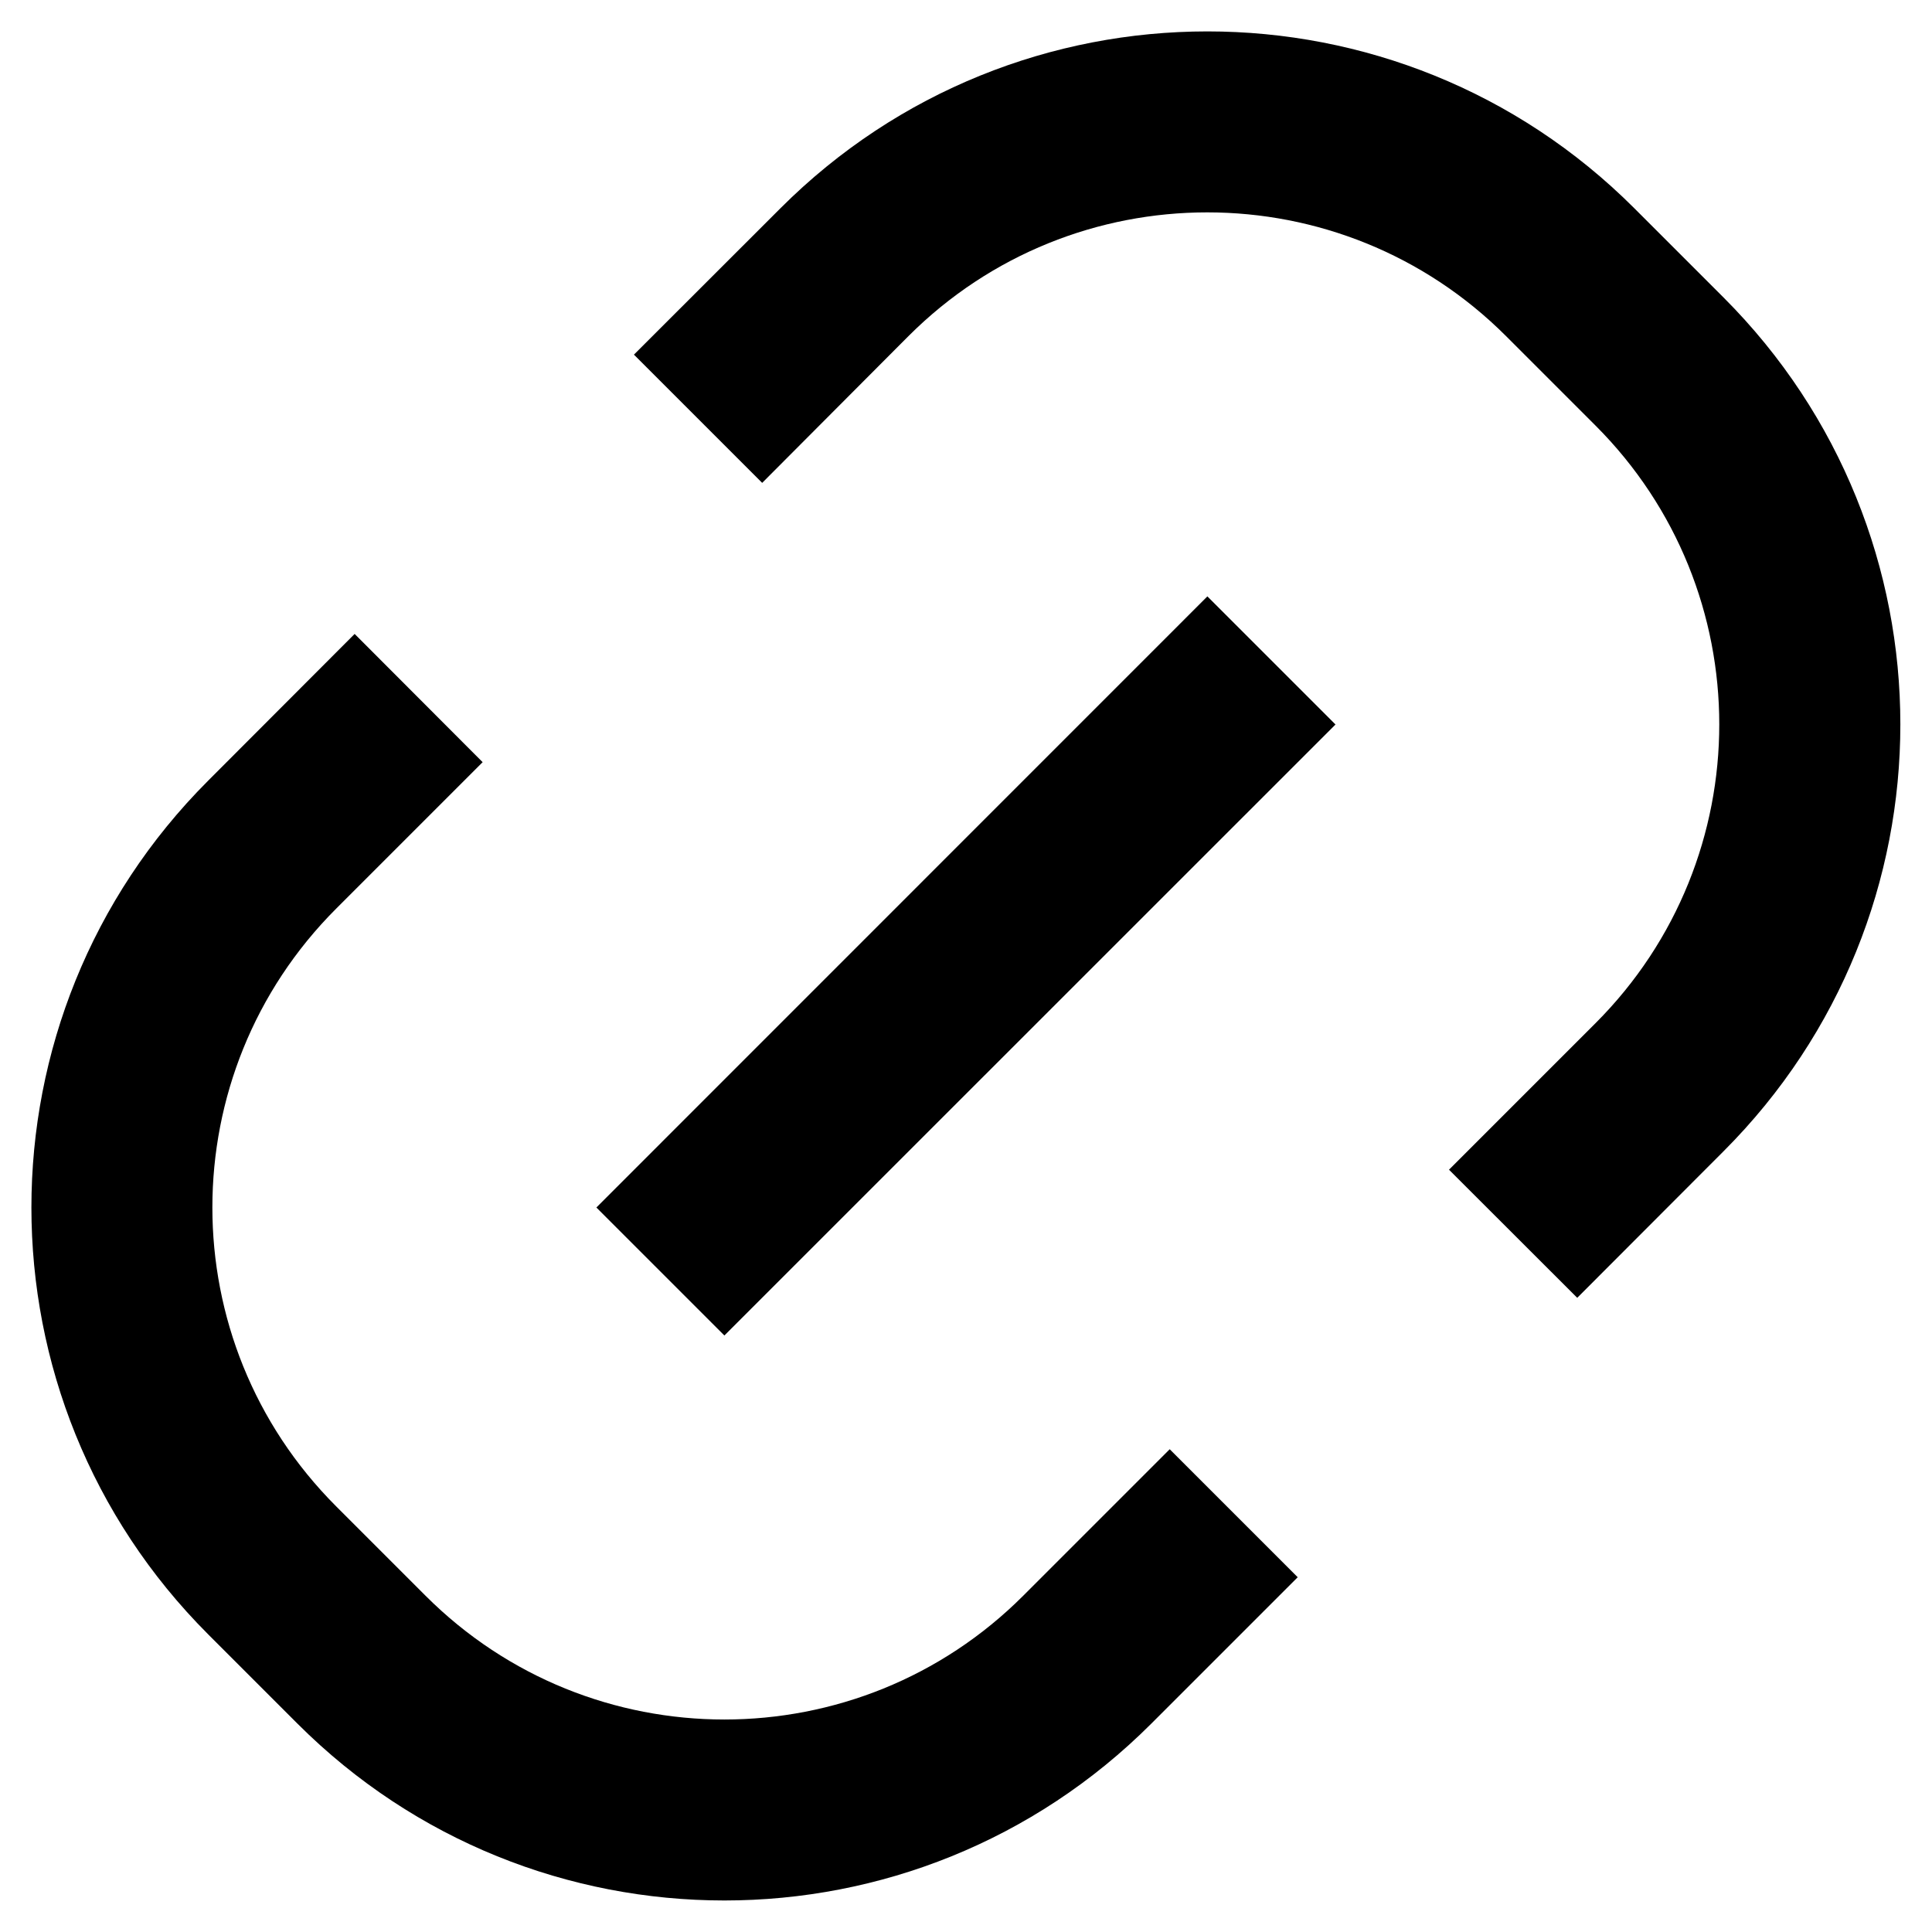
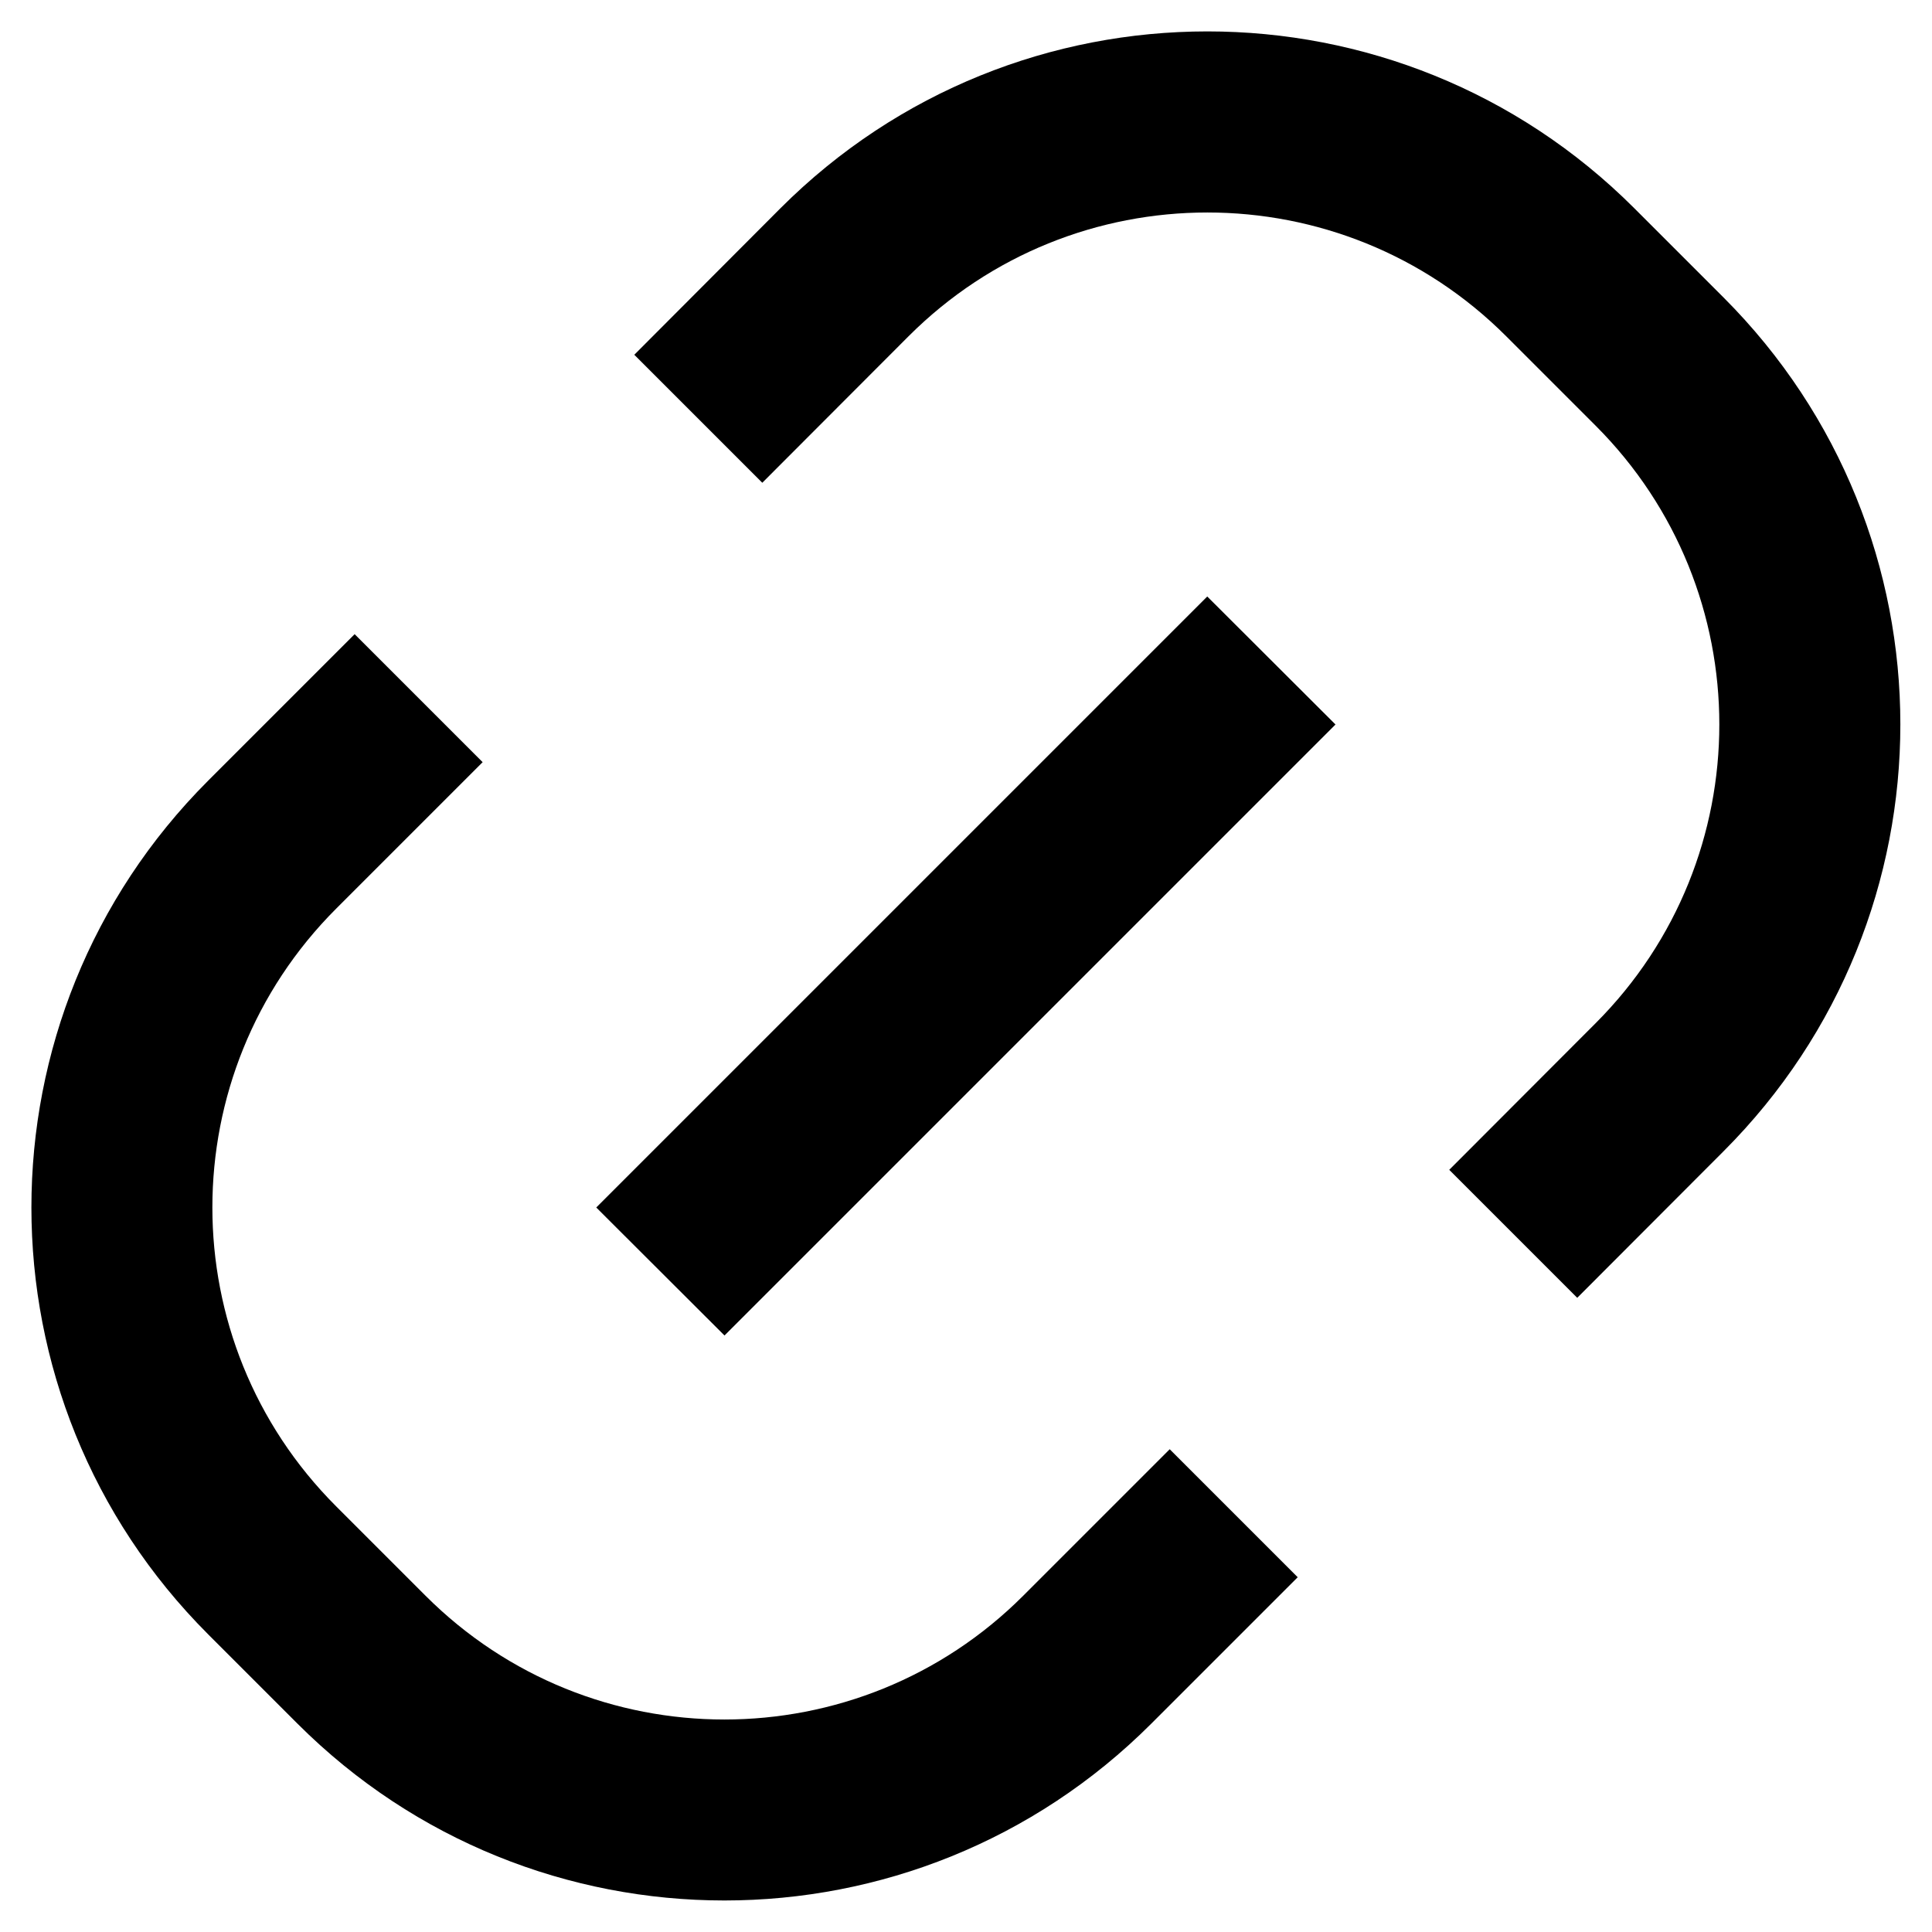
<svg xmlns="http://www.w3.org/2000/svg" viewBox="0 0 16 16" fill="currentColor">
-   <path d="M3.997 6.312 2.784 7.525a3.5 3.5 0 0 0 0 4.95l.74.74a3.5 3.5 0 0 0 4.95 0l1.213-1.213 1.06 1.06-1.213 1.213a5 5 0 0 1-7.07 0l-.74-.74a5 5 0 0 1 0-7.07L2.937 5.25zM11.06 6l-5.061 5.06L4.939 10l5.06-5.061zM6.464 1.724a5 5 0 0 1 7.07 0l.74.74a5 5 0 0 1 0 7.07l-1.212 1.214L12 9.687l1.213-1.213a3.5 3.5 0 0 0 0-4.95l-.74-.74a3.5 3.5 0 0 0-4.95 0L6.312 3.999 5.25 2.937z" />
+   <path d="M3.997 6.312 2.784 7.525a3.5 3.5 0 0 0 0 4.95l.74.74a3.5 3.5 0 0 0 4.95 0l1.213-1.213 1.06 1.06-1.213 1.213a5 5 0 0 1-7.07 0l-.74-.74a5 5 0 0 1 0-7.07l1.213-1.213zM11.06 6 6 11.06 4.938 10l5.06-5.06zM6.464 1.724a5 5 0 0 1 7.07 0l.74.74a5 5 0 0 1 0 7.07l-1.212 1.214-1.06-1.06 1.212-1.214a3.5 3.5 0 0 0 0-4.949l-.74-.74a3.5 3.5 0 0 0-4.95 0L6.313 3.998l-1.06-1.06z" />
</svg>
